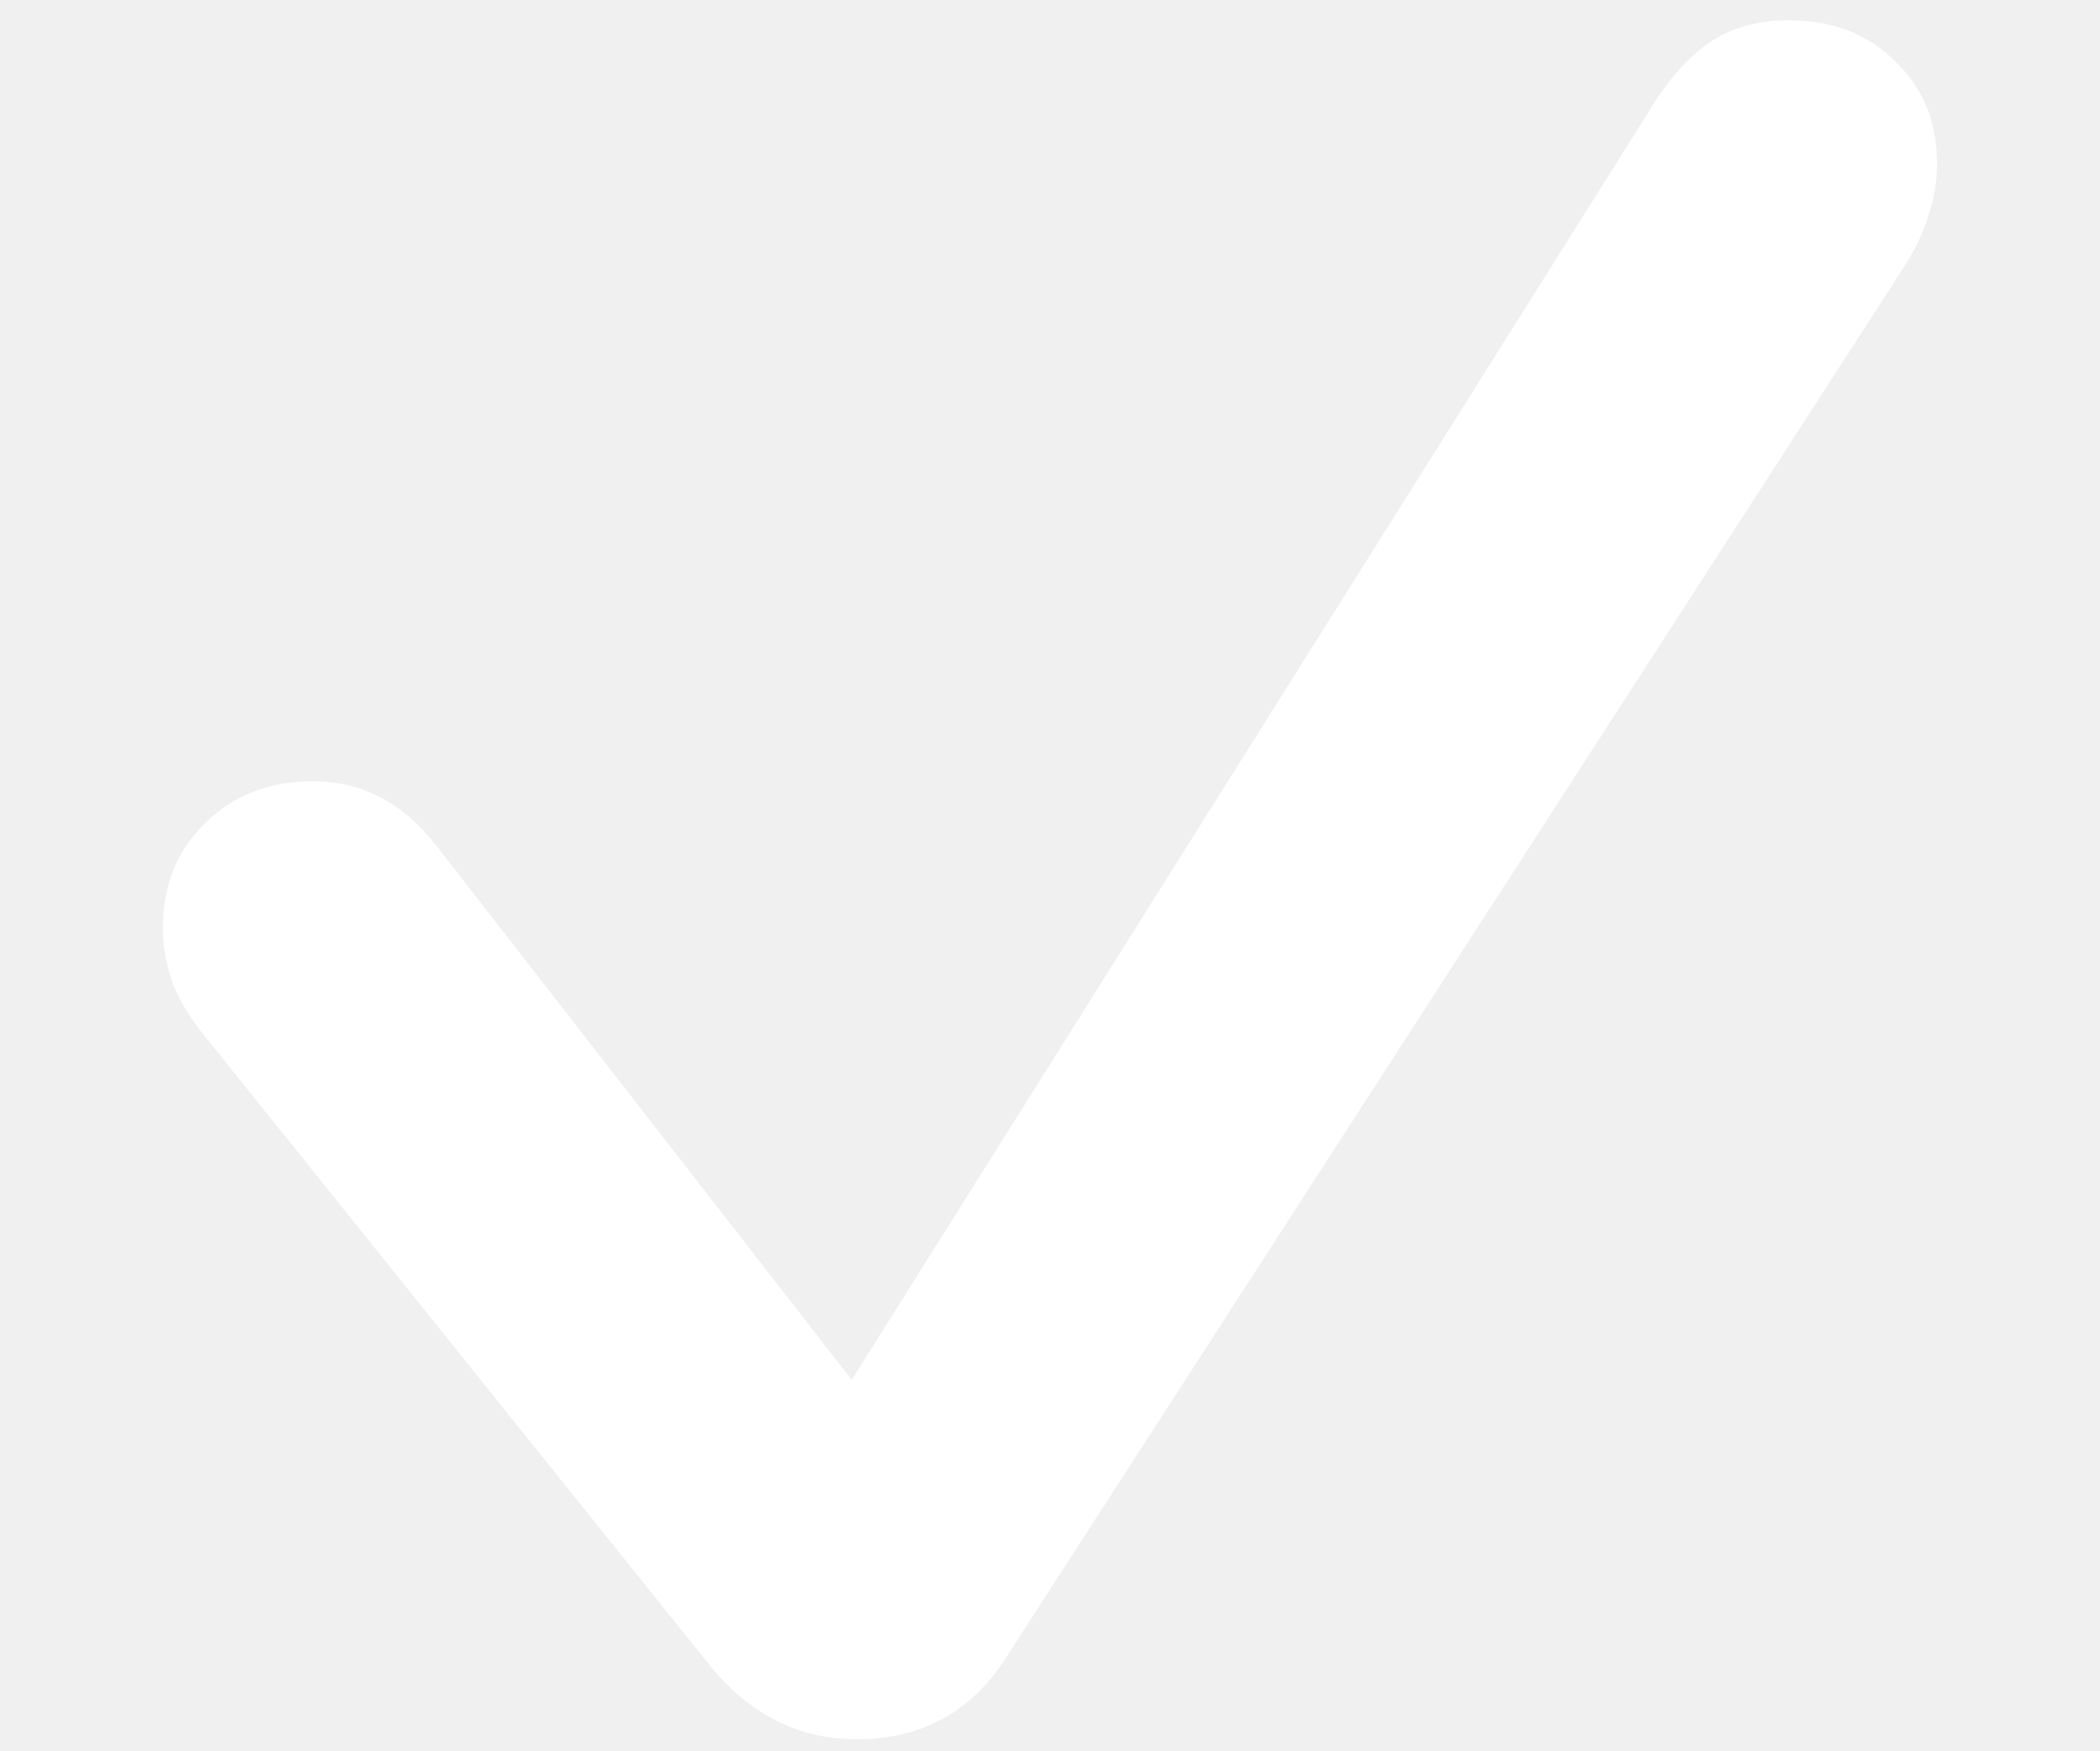
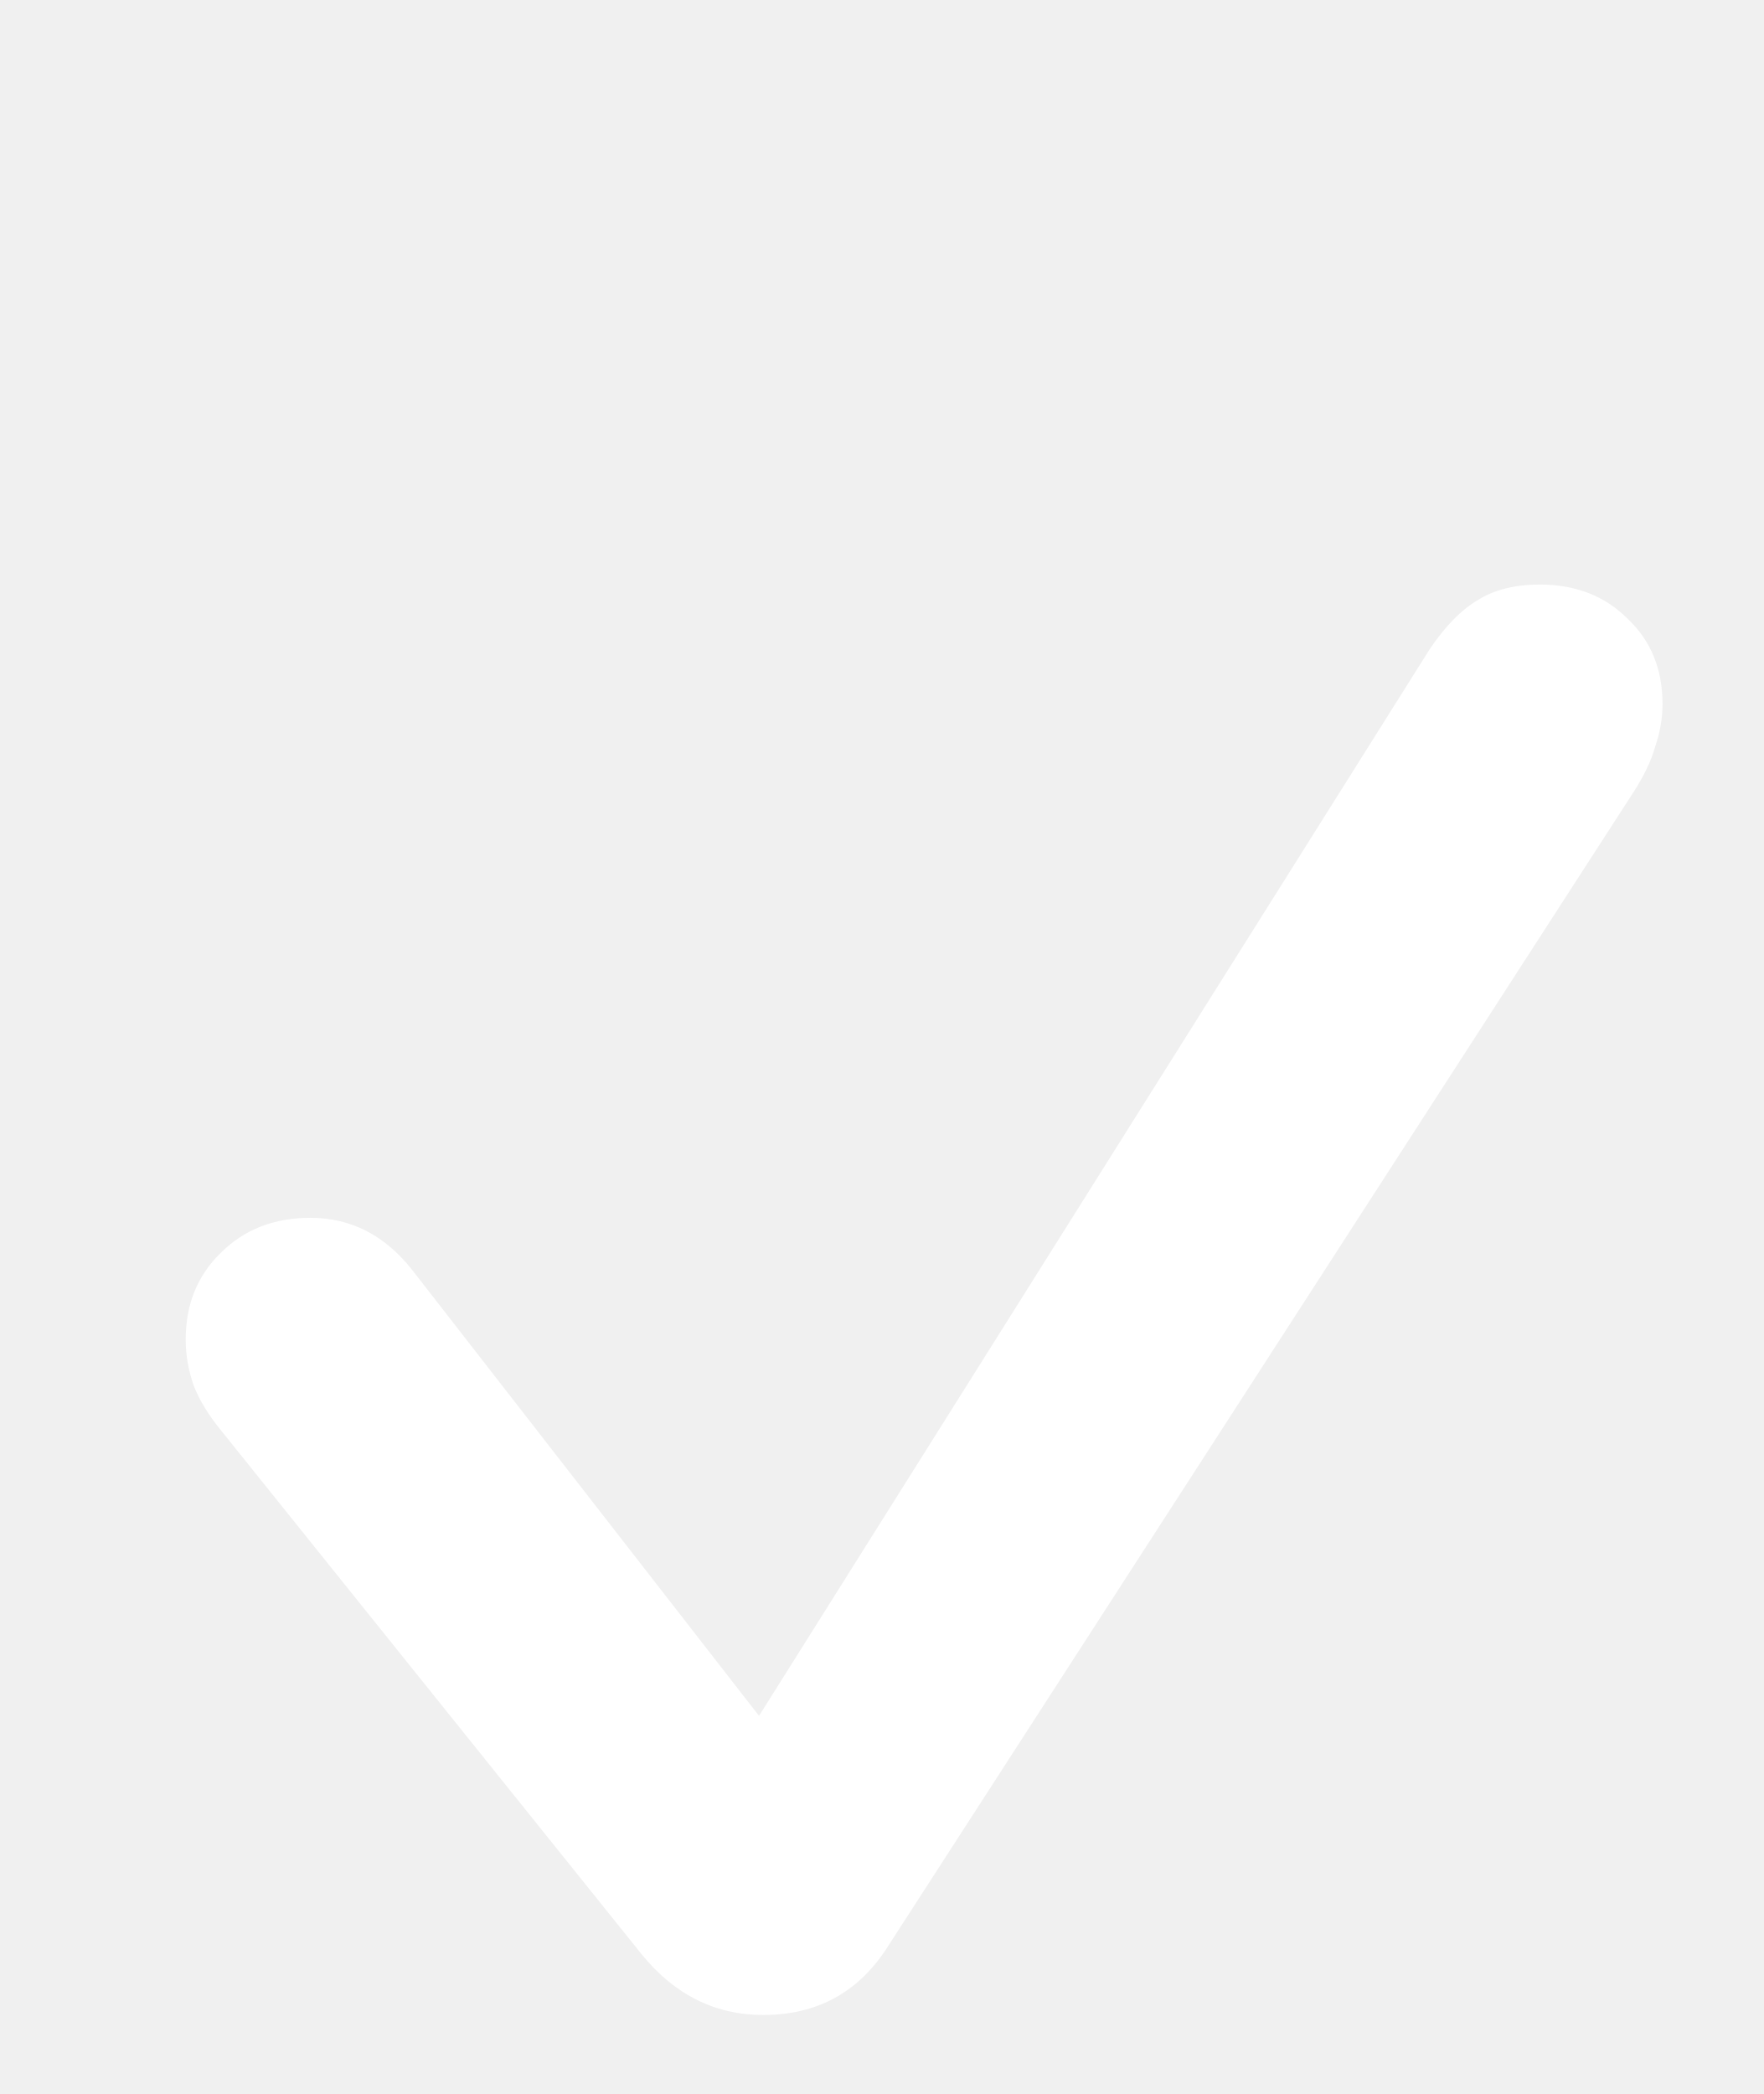
- <svg xmlns="http://www.w3.org/2000/svg" width="12" height="10" viewBox="0 0 12 10" fill="none">
-   <path d="M4.896 9.936C4.565 9.936 4.287 9.797 4.06 9.519L1.178 5.929C1.089 5.82 1.025 5.717 0.987 5.617C0.95 5.514 0.931 5.407 0.931 5.299C0.931 5.058 1.011 4.86 1.171 4.704C1.332 4.544 1.537 4.463 1.787 4.463C2.066 4.463 2.299 4.584 2.488 4.824L4.867 7.883L9.469 0.562C9.578 0.402 9.689 0.288 9.802 0.222C9.915 0.152 10.057 0.116 10.227 0.116C10.472 0.116 10.673 0.194 10.829 0.35C10.989 0.501 11.069 0.697 11.069 0.938C11.069 1.032 11.053 1.129 11.02 1.228C10.992 1.327 10.942 1.431 10.871 1.539L5.731 9.497C5.533 9.79 5.254 9.936 4.896 9.936Z" fill="white" />
+ <svg xmlns="http://www.w3.org/2000/svg" width="16" height="19" viewBox="0 0 16 19" fill="none">
+   <path d="M6.925 18.283C6.488 18.283 6.12 18.099 5.821 17.731L2.012 12.987C1.894 12.843 1.809 12.706 1.759 12.575C1.71 12.438 1.685 12.297 1.685 12.154C1.685 11.836 1.791 11.574 2.003 11.368C2.215 11.156 2.486 11.05 2.817 11.05C3.185 11.05 3.494 11.209 3.743 11.527L6.887 15.569L12.97 5.894C13.113 5.681 13.26 5.532 13.41 5.444C13.559 5.351 13.746 5.304 13.971 5.304C14.296 5.304 14.561 5.407 14.767 5.613C14.979 5.812 15.085 6.071 15.085 6.389C15.085 6.514 15.063 6.642 15.019 6.773C14.982 6.904 14.916 7.041 14.823 7.185L8.029 17.703C7.767 18.09 7.399 18.283 6.925 18.283Z" fill="white" />
</svg>
